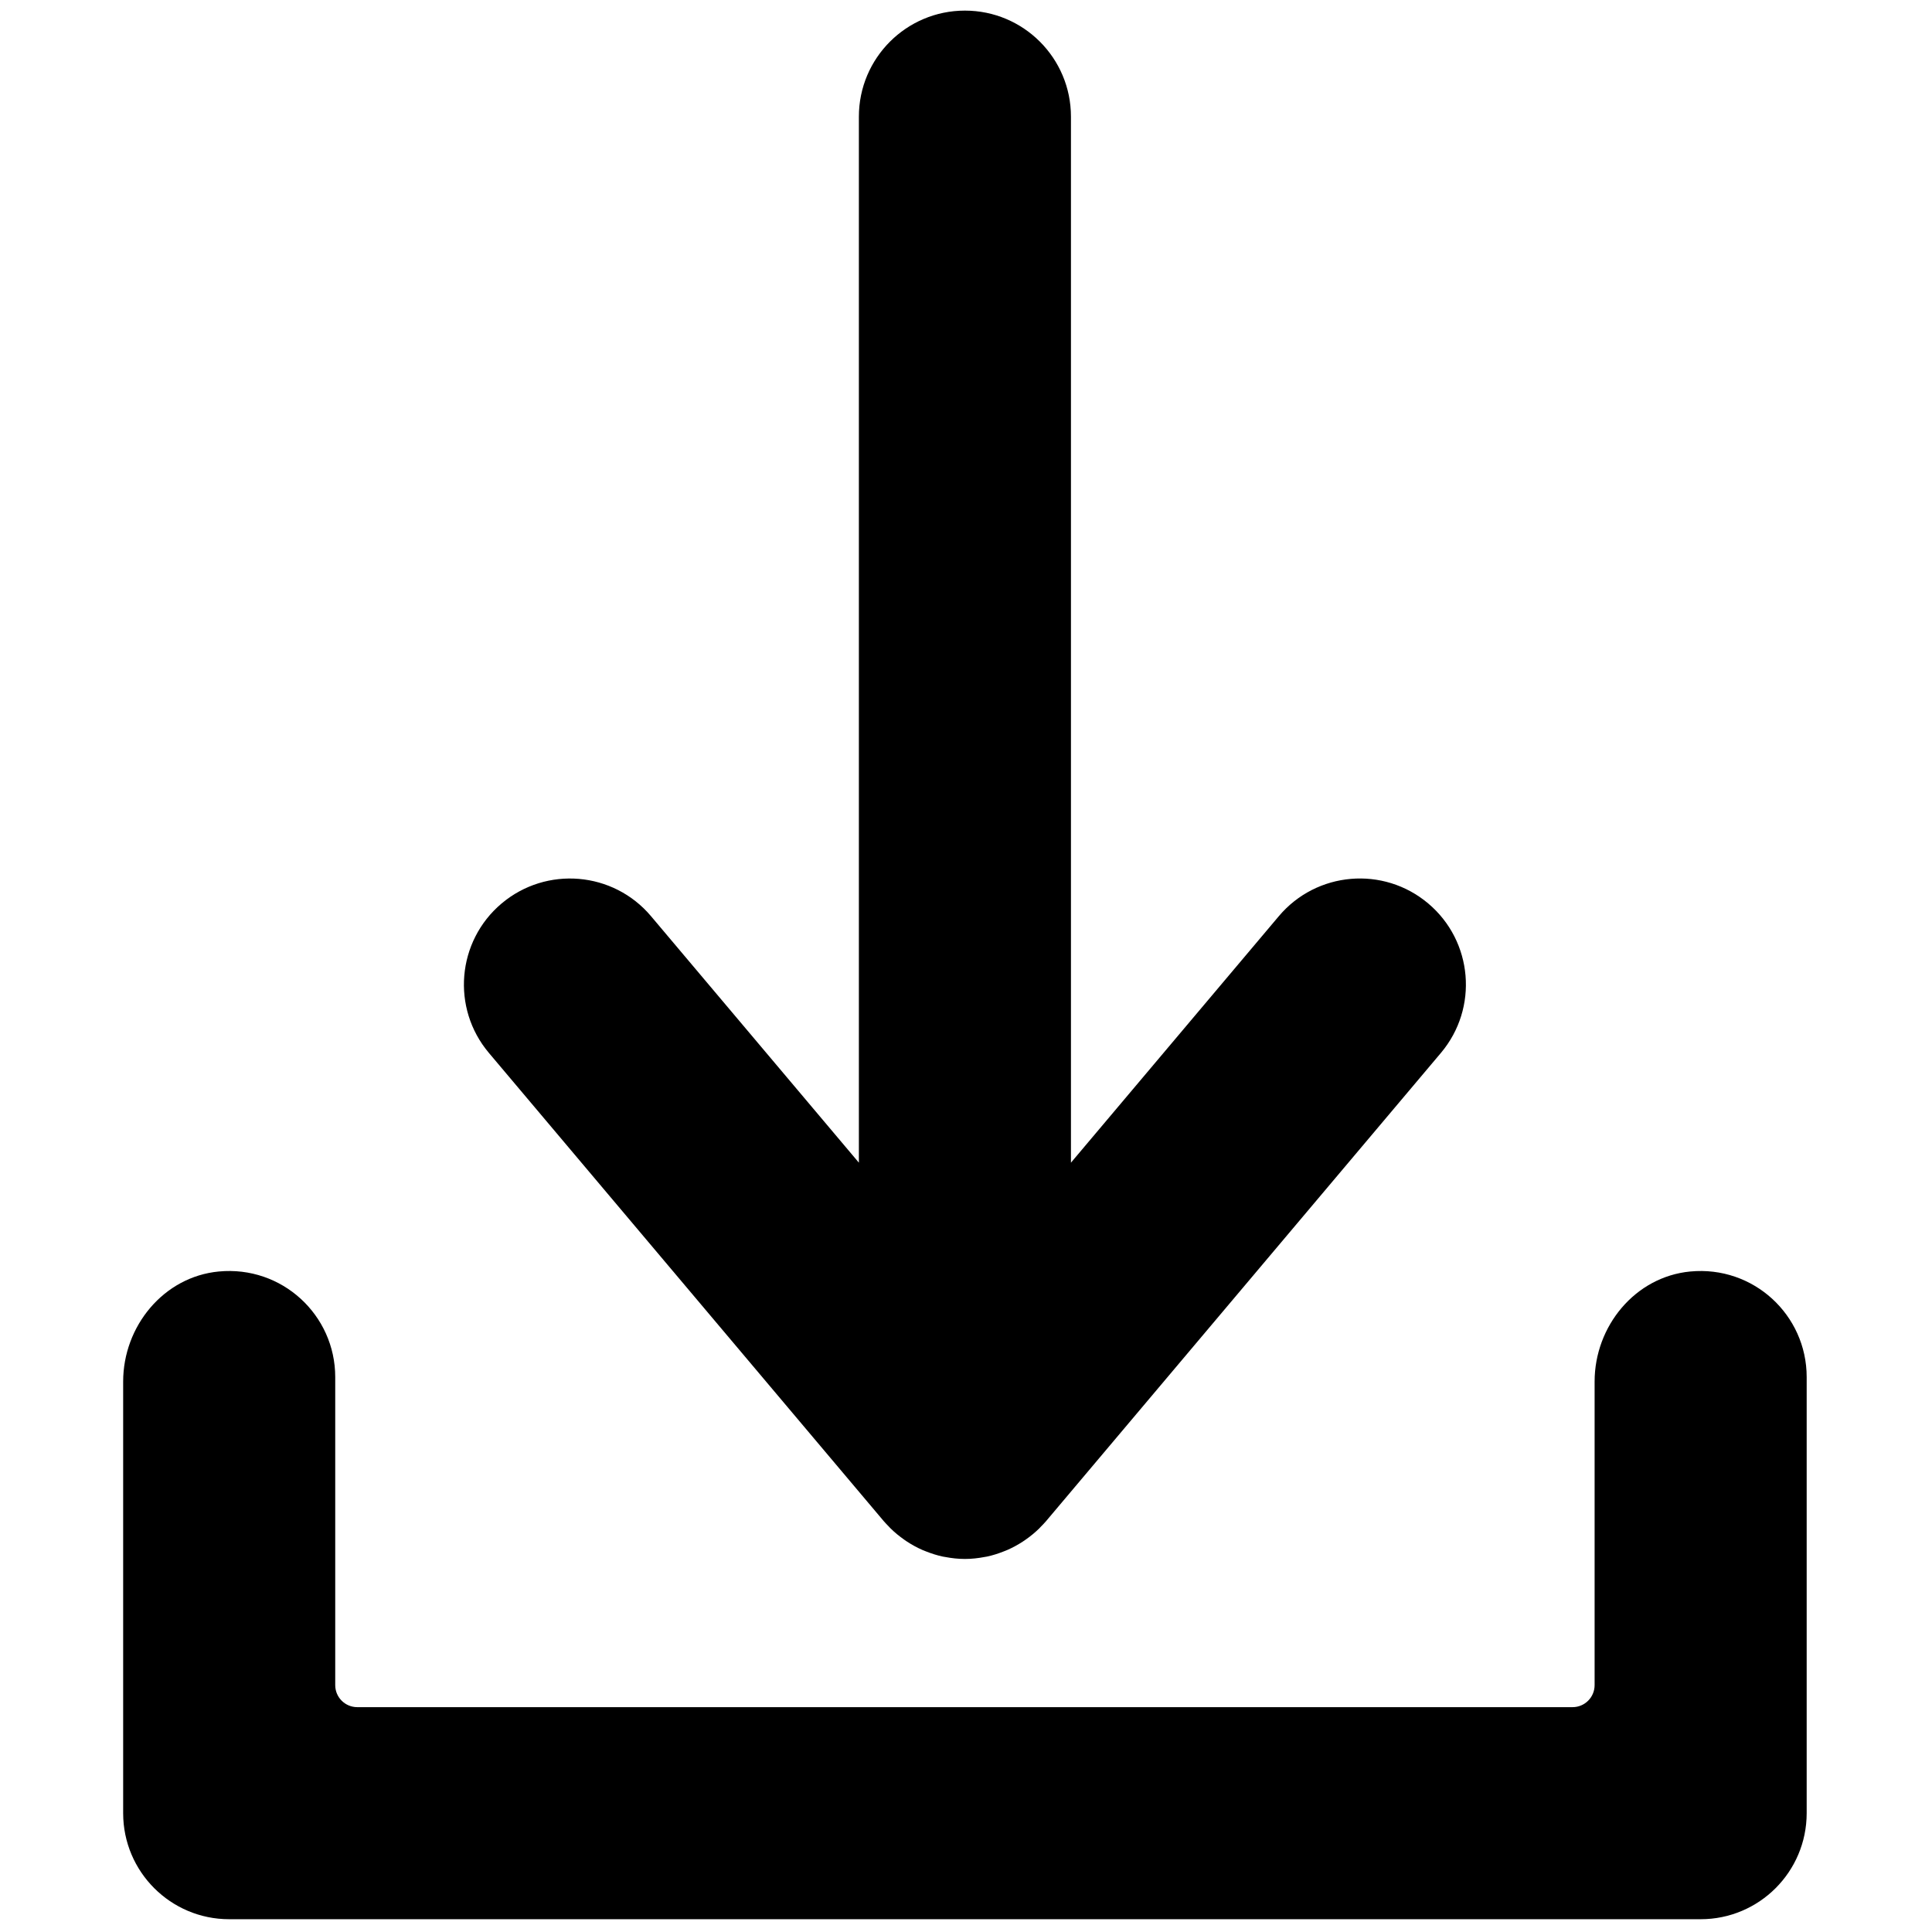
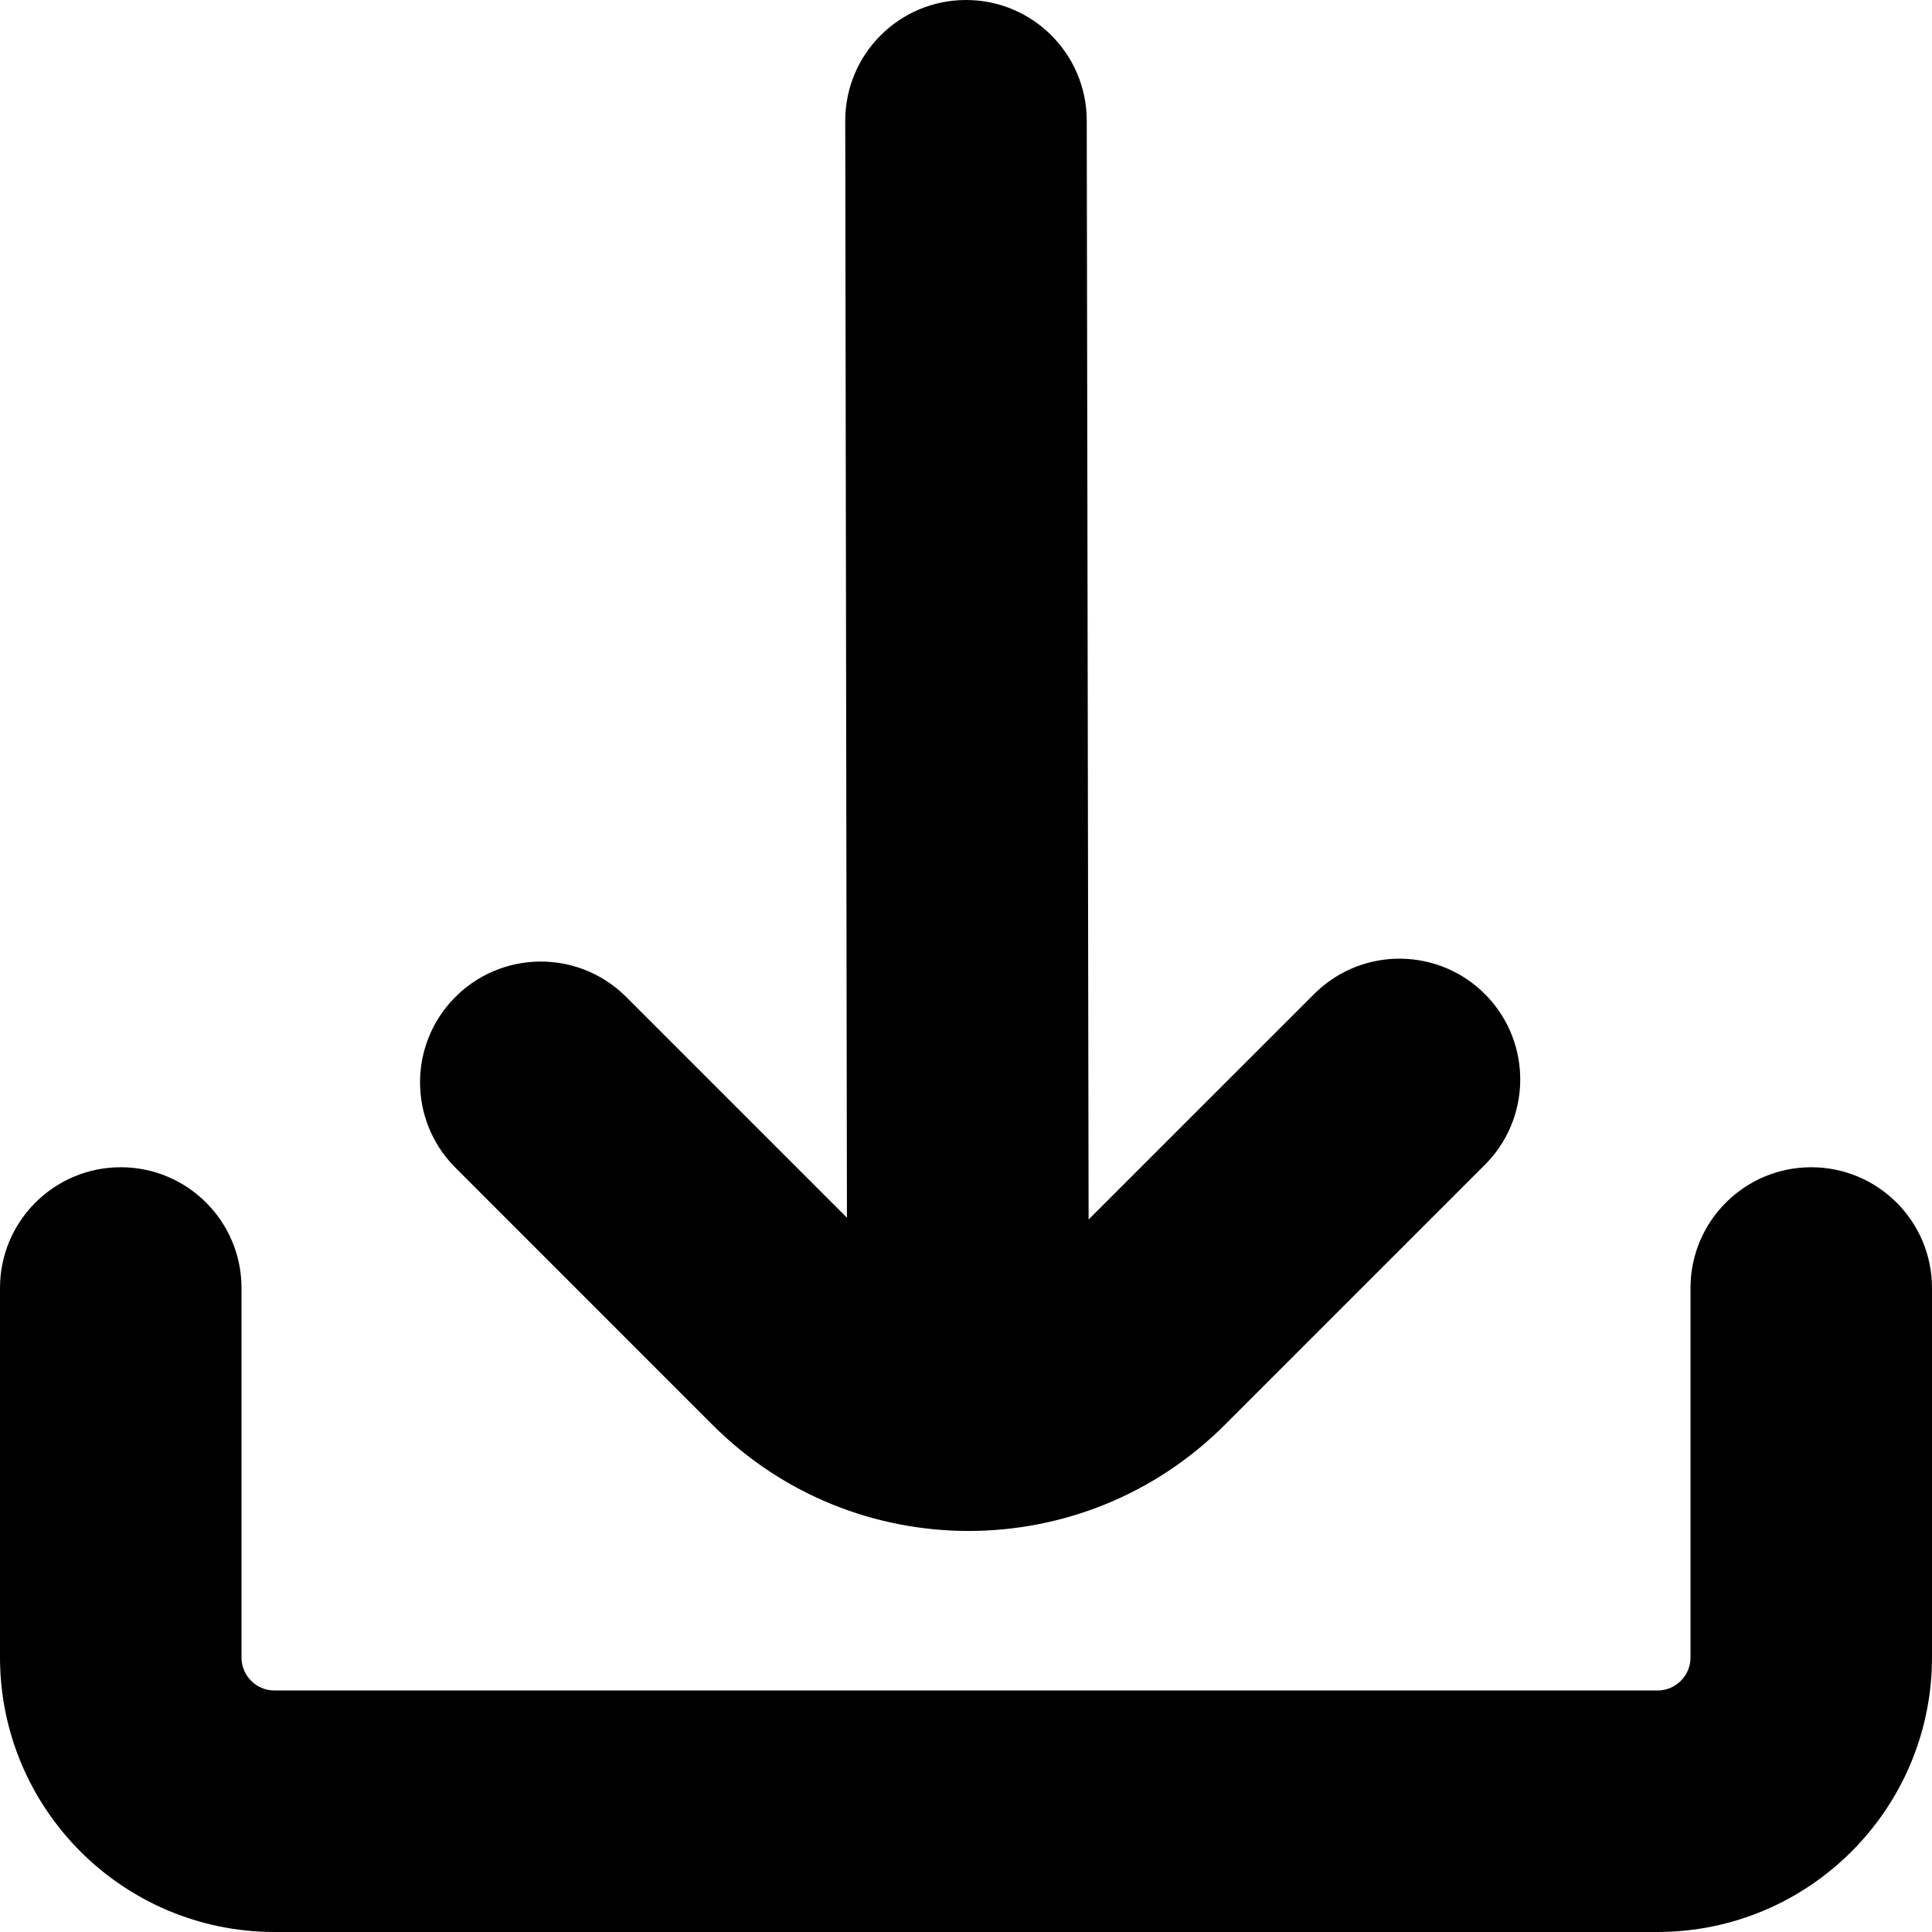
- <svg xmlns="http://www.w3.org/2000/svg" version="1.1" width="256" height="256" viewBox="0 0 256 256" xml:space="preserve">
-   <g style="stroke: none; stroke-width: 0; stroke-dasharray: none; stroke-linecap: butt; stroke-linejoin: miter; stroke-miterlimit: 10; fill: none; fill-rule: nonzero; opacity: 1;" transform="translate(1.406593 1.406593) scale(2.81 2.81)">
-     <path d="M 66.848 42.103 c -2.111 -1.782 -5.266 -1.512 -7.046 0.599 L 50 54.325 V 5 c 0 -2.761 -2.238 -5 -5 -5 c -2.761 0 -5 2.239 -5 5 v 49.325 l -9.802 -11.623 c -1.78 -2.111 -4.934 -2.378 -7.046 -0.599 c -2.111 1.78 -2.379 4.935 -0.599 7.046 l 18.624 22.085 c 0.075 0.088 0.156 0.168 0.236 0.251 c 0.028 0.029 0.054 0.059 0.083 0.088 c 0.2 0.196 0.416 0.372 0.643 0.531 c 0.044 0.031 0.088 0.061 0.133 0.091 c 0.23 0.15 0.471 0.282 0.722 0.392 c 0.05 0.022 0.101 0.04 0.151 0.061 c 0.264 0.105 0.534 0.193 0.813 0.252 c 0.035 0.007 0.071 0.011 0.106 0.018 c 0.306 0.058 0.618 0.094 0.935 0.094 c 0.317 0 0.628 -0.036 0.934 -0.094 c 0.035 -0.007 0.071 -0.01 0.106 -0.018 c 0.279 -0.059 0.549 -0.147 0.812 -0.252 c 0.052 -0.021 0.103 -0.039 0.154 -0.062 c 0.25 -0.11 0.49 -0.241 0.719 -0.39 c 0.047 -0.03 0.092 -0.061 0.137 -0.093 c 0.226 -0.158 0.441 -0.333 0.64 -0.528 c 0.03 -0.029 0.057 -0.061 0.086 -0.091 c 0.079 -0.082 0.161 -0.161 0.234 -0.249 l 18.624 -22.085 C 69.227 47.037 68.958 43.883 66.848 42.103 z" style="stroke: none; stroke-width: 1; stroke-dasharray: none; stroke-linecap: butt; stroke-linejoin: miter; stroke-miterlimit: 10; fill: rgb(0,0,0); fill-rule: nonzero; opacity: 1;" transform=" matrix(1 0 0 1 0 0) " stroke-linecap="round" />
-     <path d="M 79.692 90 H 10.307 c -2.761 0 -5 -2.239 -5 -5 l 0 -20.352 c 0 -2.611 1.909 -4.943 4.508 -5.191 c 2.982 -0.285 5.492 2.053 5.492 4.976 v 14.528 c 0 0.574 0.465 1.039 1.039 1.039 h 57.308 c 0.574 0 1.039 -0.465 1.039 -1.039 V 64.648 c 0 -2.612 1.91 -4.943 4.509 -5.191 c 2.982 -0.284 5.491 2.053 5.491 4.977 V 85 C 84.692 87.761 82.454 90 79.692 90 z" style="stroke: none; stroke-width: 1; stroke-dasharray: none; stroke-linecap: butt; stroke-linejoin: miter; stroke-miterlimit: 10; fill: rgb(0,0,0); fill-rule: nonzero; opacity: 1;" transform=" matrix(1 0 0 1 0 0) " stroke-linecap="round" />
+ <svg xmlns="http://www.w3.org/2000/svg" version="1.1" id="Capa_1" x="0px" y="0px" viewBox="0 0 512 512" style="enable-background:new 0 0 512 512;" xml:space="preserve" width="512" height="512">
+   <g>
+     <path d="M188.821,377.6c37.49,37.491,98.274,37.491,135.765,0.001c0,0,0.001-0.001,0.001-0.001l68.523-68.523   c12.712-12.278,13.064-32.536,0.786-45.248c-12.278-12.712-32.536-13.064-45.248-0.786c-0.267,0.257-0.529,0.52-0.786,0.786   l-59.371,59.349L288,32c0-17.673-14.327-32-32-32l0,0c-17.673,0-32,14.327-32,32l0.448,290.709l-58.901-58.901   c-12.712-12.278-32.97-11.926-45.248,0.786c-11.977,12.401-11.977,32.061,0,44.462L188.821,377.6z" />
+     <path d="M480,309.333c-17.673,0-32,14.327-32,32v97.941c-0.012,4.814-3.911,8.714-8.725,8.725H72.725   c-4.814-0.012-8.714-3.911-8.725-8.725v-97.941c0-17.673-14.327-32-32-32s-32,14.327-32,32v97.941   C0.047,479.42,32.58,511.953,72.725,512h366.549c40.146-0.047,72.678-32.58,72.725-72.725v-97.941   C512,323.66,497.673,309.333,480,309.333z" />
  </g>
</svg>
